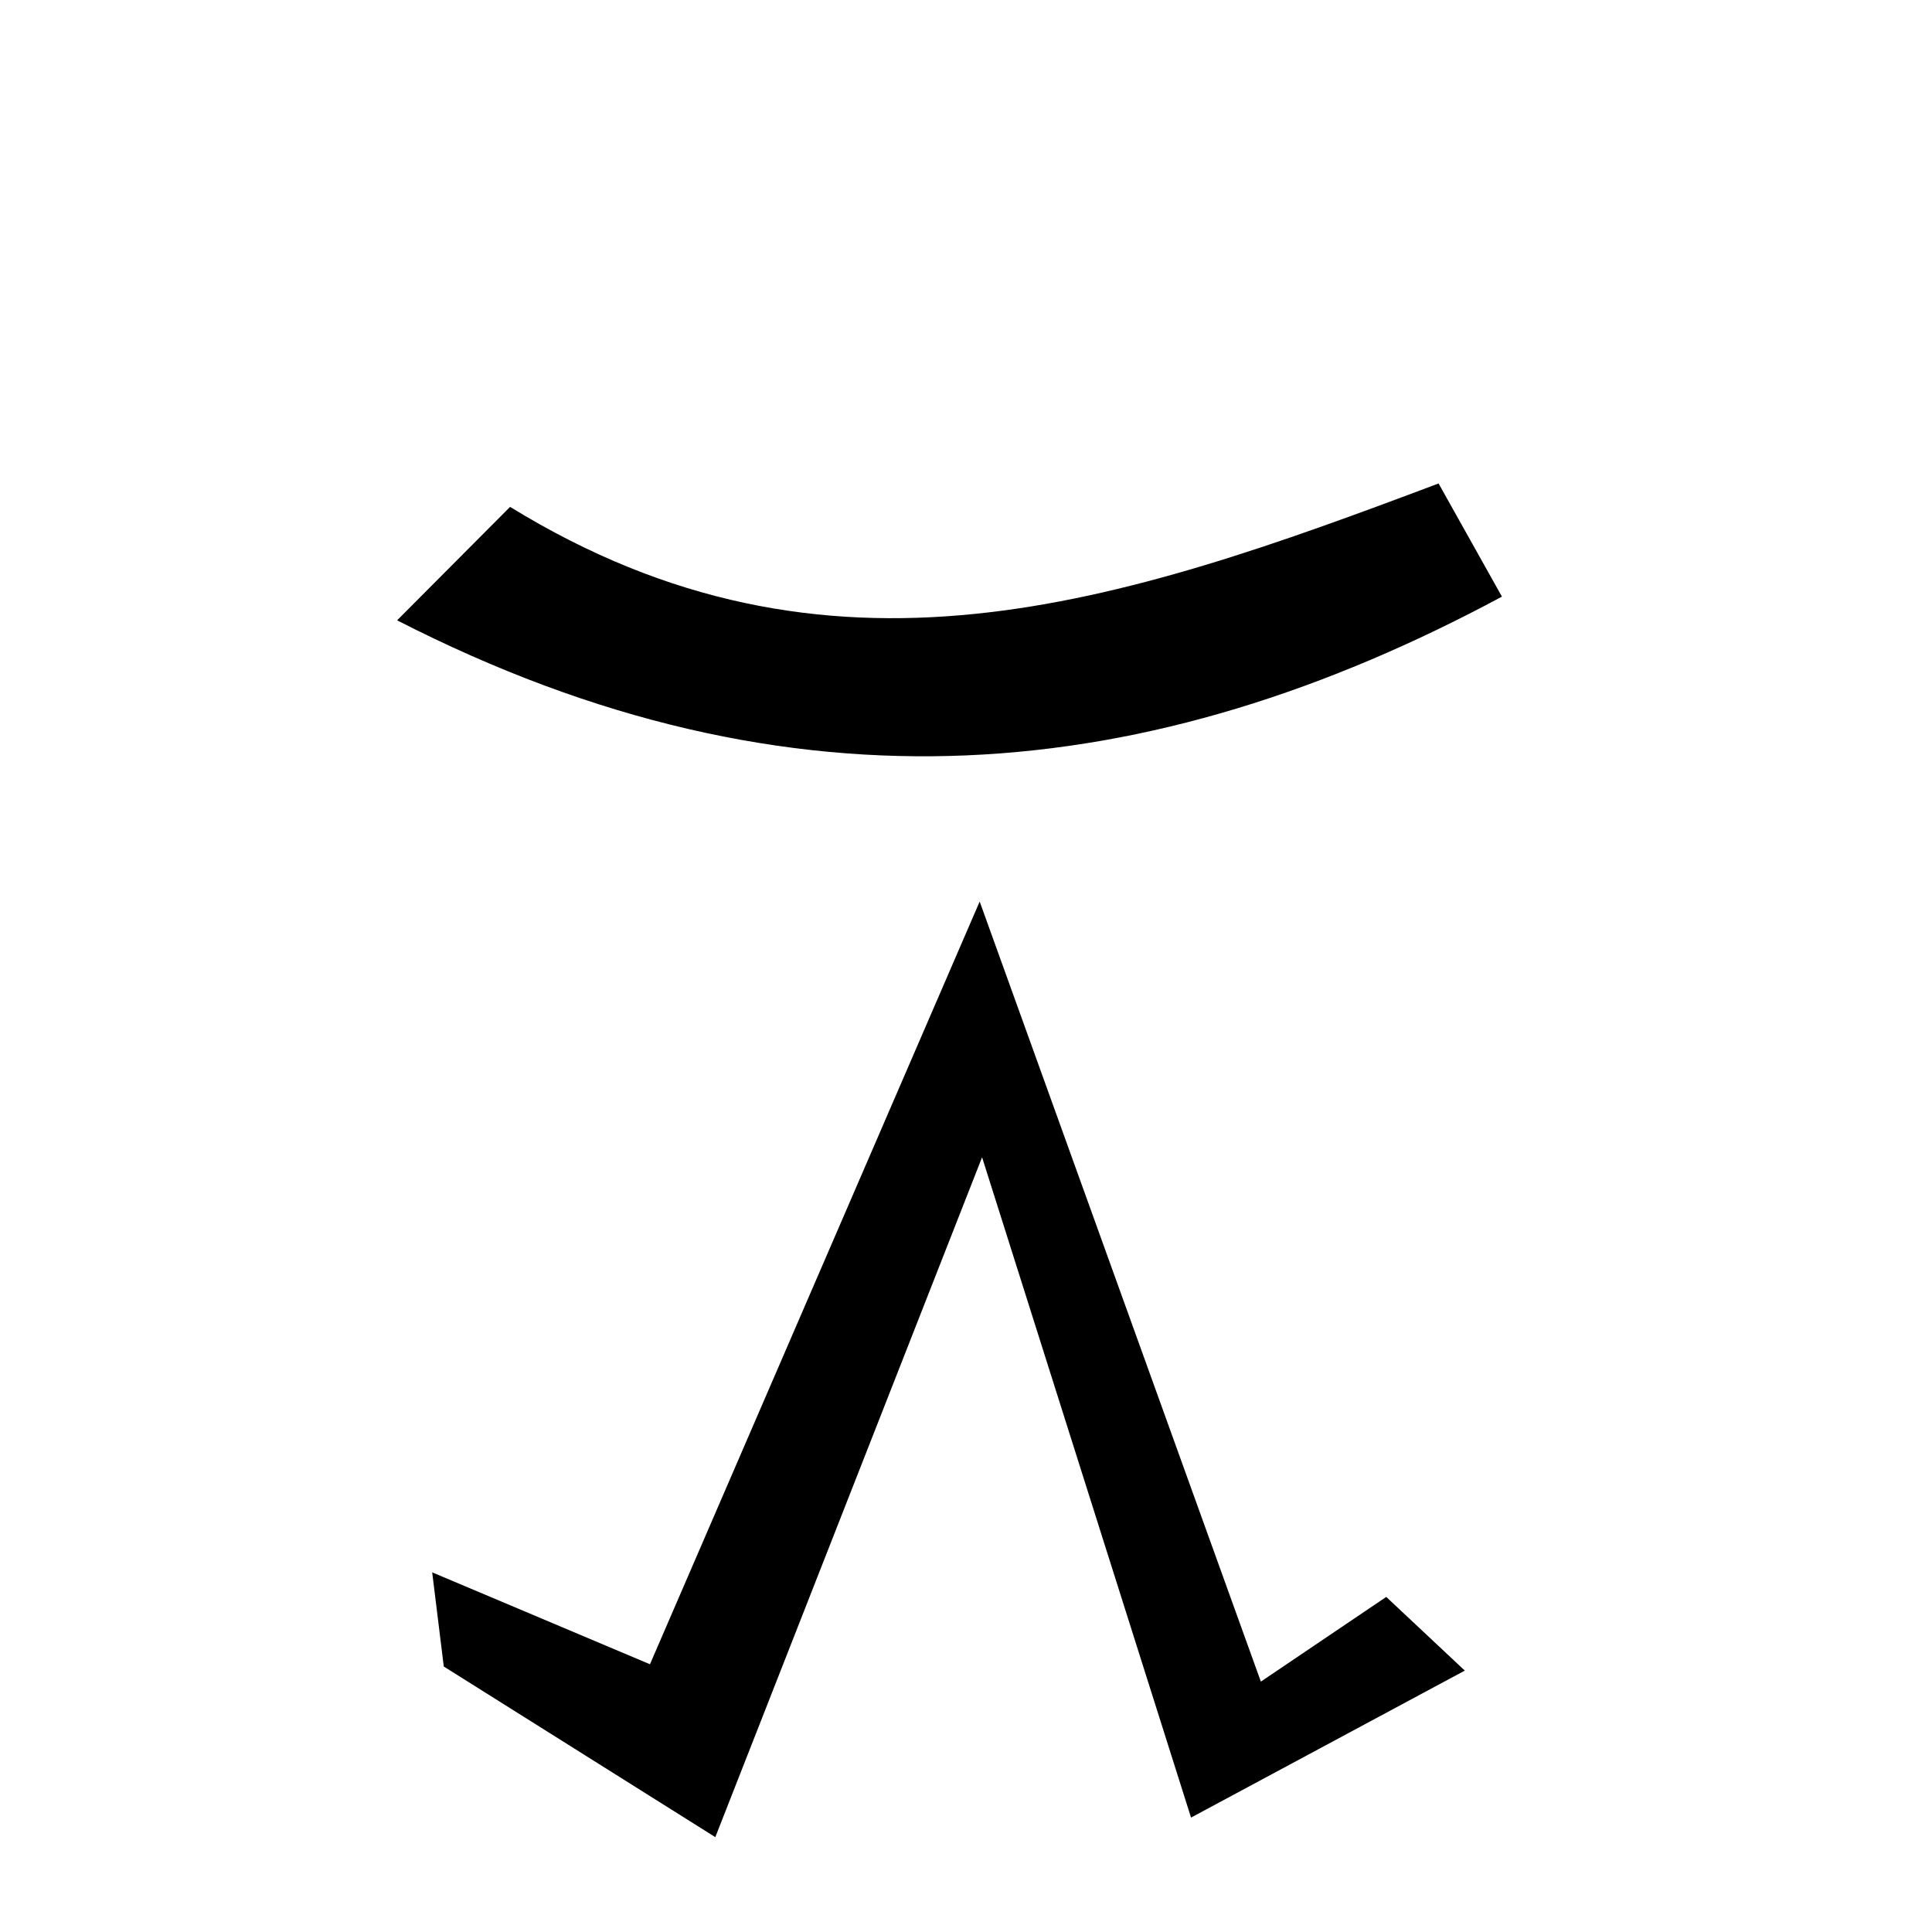
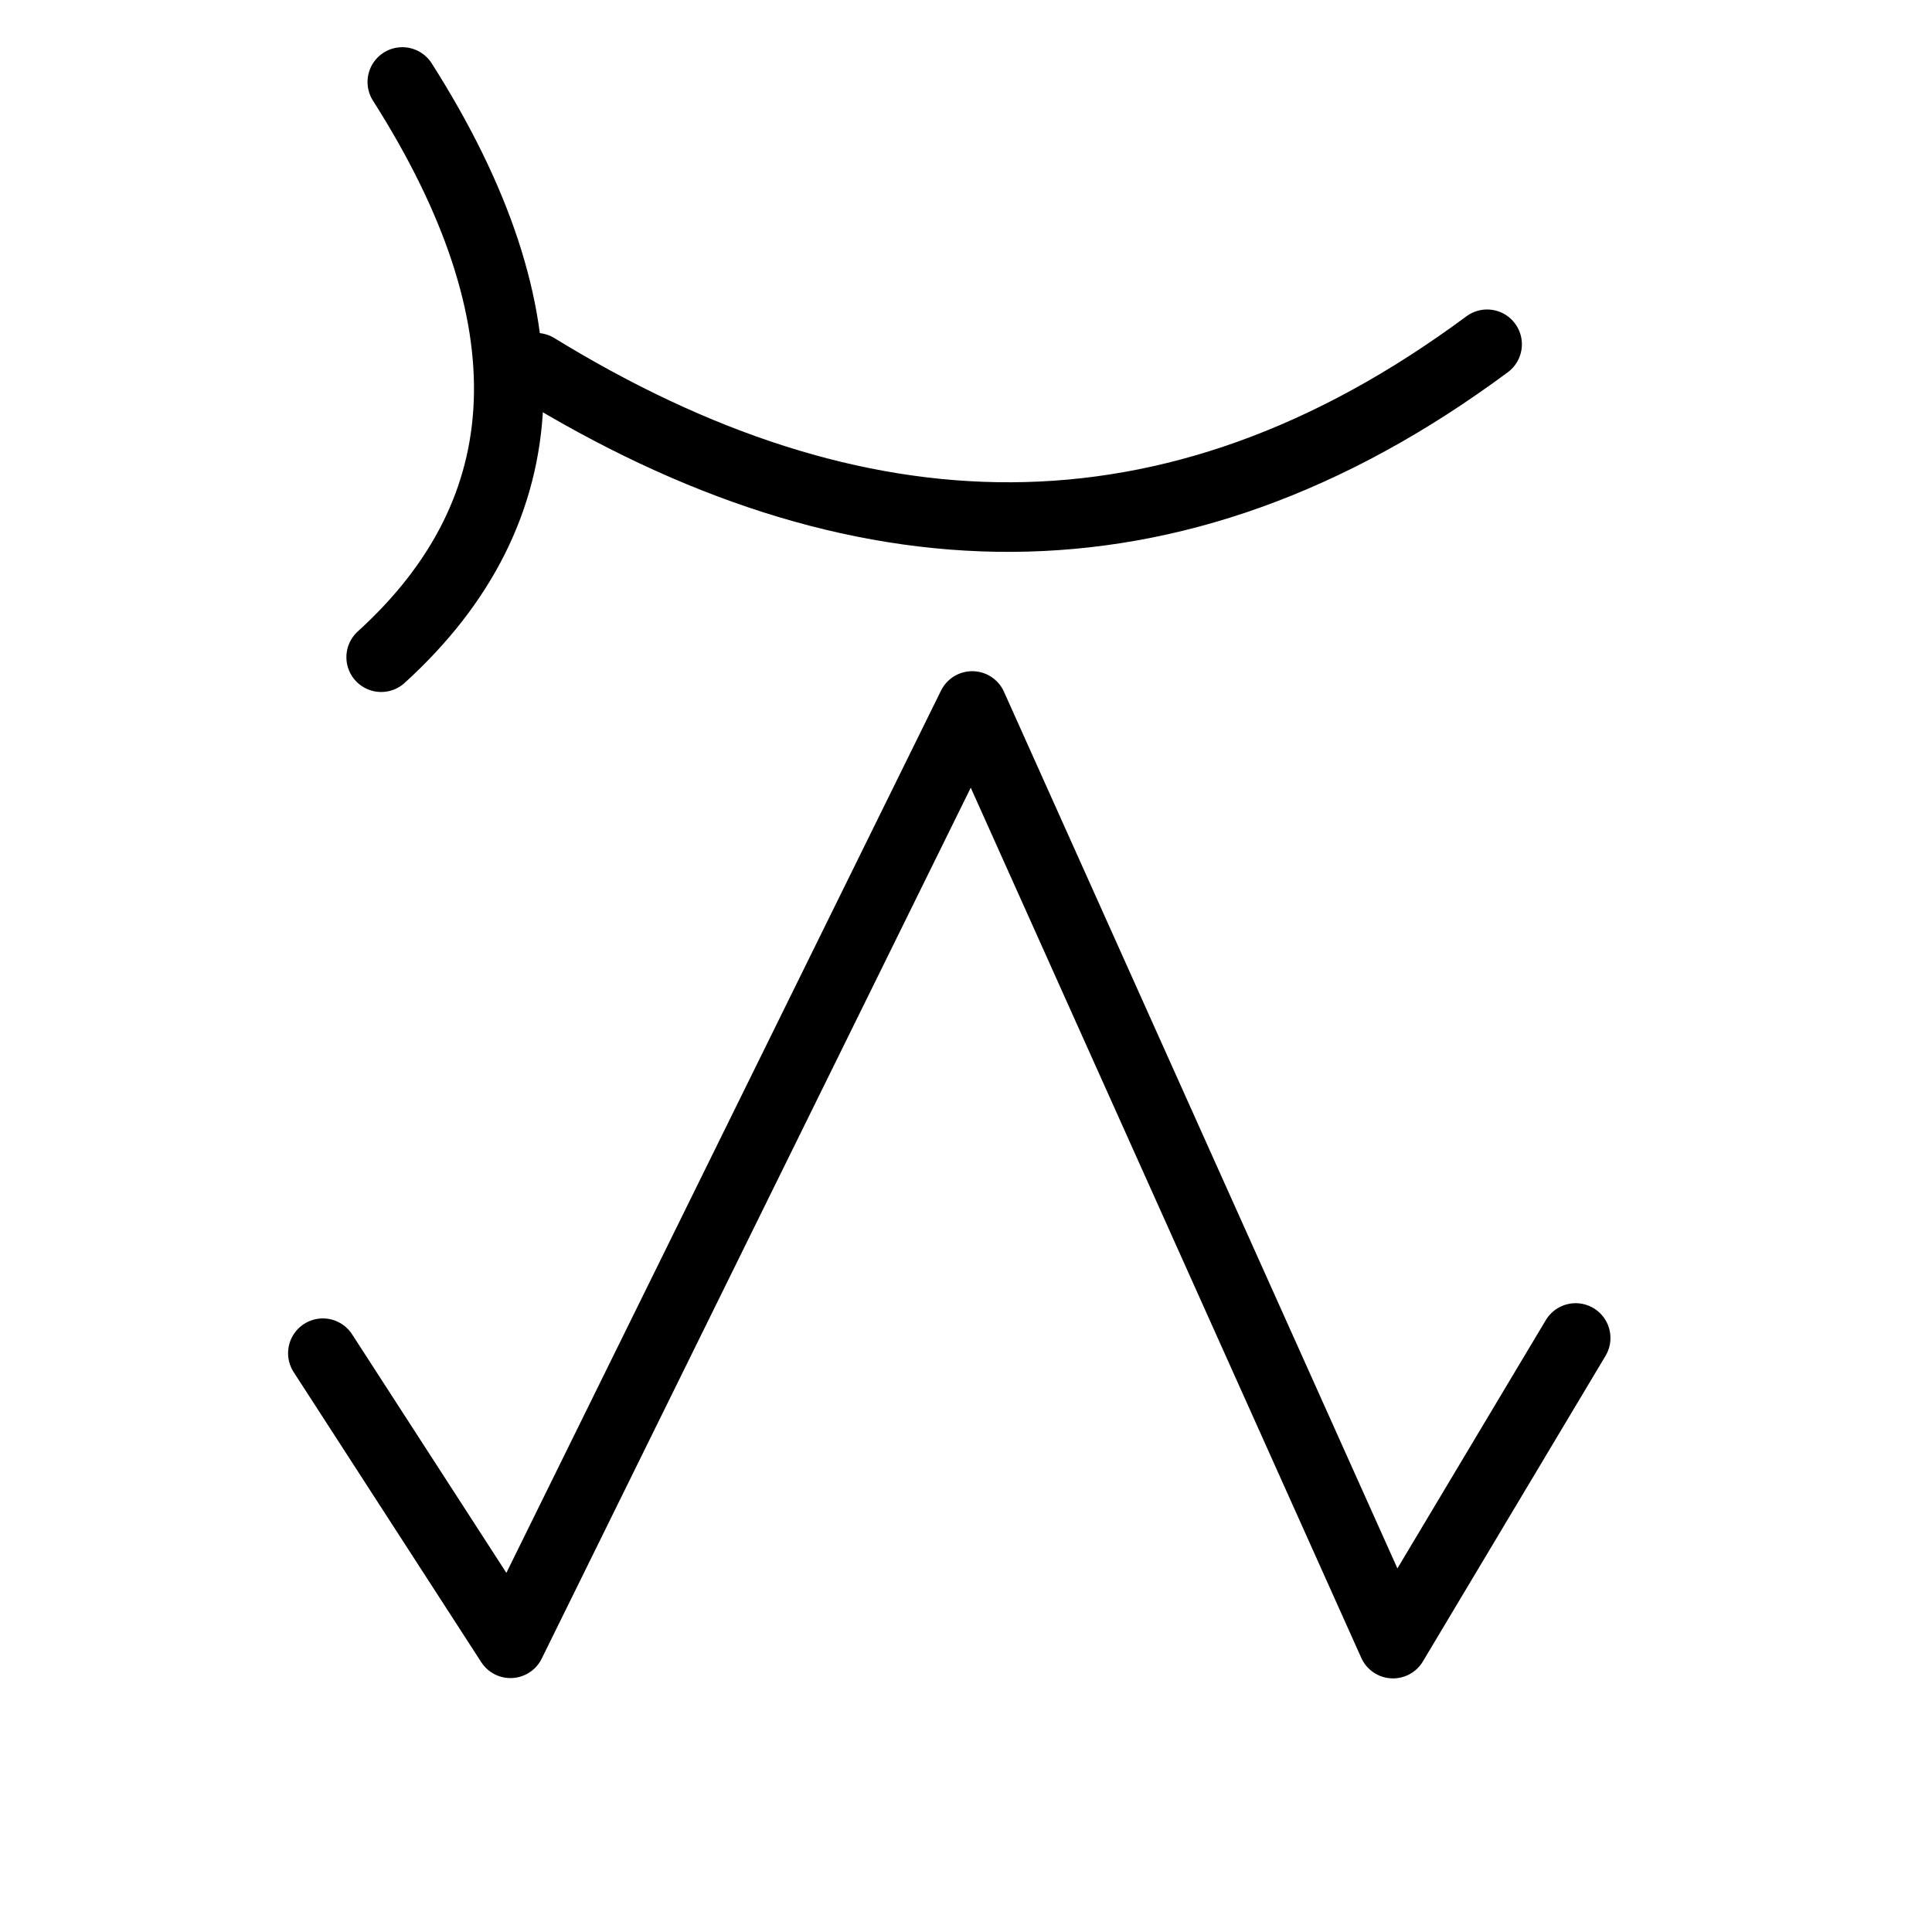
<svg xmlns="http://www.w3.org/2000/svg" width="50mm" height="50mm" viewBox="0 0 50 50" version="1.1" id="svg5">
  <defs id="defs2" />
  <g id="layer1">
-     <path style="fill:#000000;stroke-width:0.332;stroke-linecap:round;paint-order:fill markers stroke;stop-color:#000000" d="m 11.485,43.129 7.027,4.416 6.904,-17.595 5.408,17.089 7.085,-3.804 -2.033,-1.907 -3.245,2.192 -7.277,-20.188 -8.533,19.739 -5.636,-2.379 z" id="path362" />
-     <path style="fill:#000000;stroke-width:0.5;stroke-linecap:round;paint-order:fill markers stroke;stop-color:#000000" d="m 13.201,13.118 c 8.262,5.081 15.756,2.511 24.029,-0.606 l 1.64,2.929 c -9.085,4.876 -18.318,5.874 -28.593,0.613 z" id="path416" />
+     <path style="fill:none;stroke:#000000;stroke-width:1.801;stroke-linecap:round;stroke-linejoin:round;stroke-dasharray:none;paint-order:fill markers stroke;stop-color:#000000" d="m 8.356,35.021 4.855,7.507 11.95,-24.257 10.89,24.265 4.727,-7.909" id="path19642-3" />
+     <path style="fill:none;stroke:#000000;stroke-width:1.801;stroke-linecap:round;stroke-linejoin:round;stroke-dasharray:none;paint-order:fill markers stroke;stop-color:#000000" d="m 13.876,9.517 c 8.203,5.032 16.407,5.476 24.61,-0.607" id="path11474" />
+     <path style="fill:none;stroke:#000000;stroke-width:1.801;stroke-linecap:round;stroke-linejoin:round;stroke-dasharray:none;paint-order:fill markers stroke;stop-color:#000000" d="M 10.412,2.122 C 14.284,8.204 14.051,13.206 9.865,17.008" id="path12949" />
  </g>
</svg>
